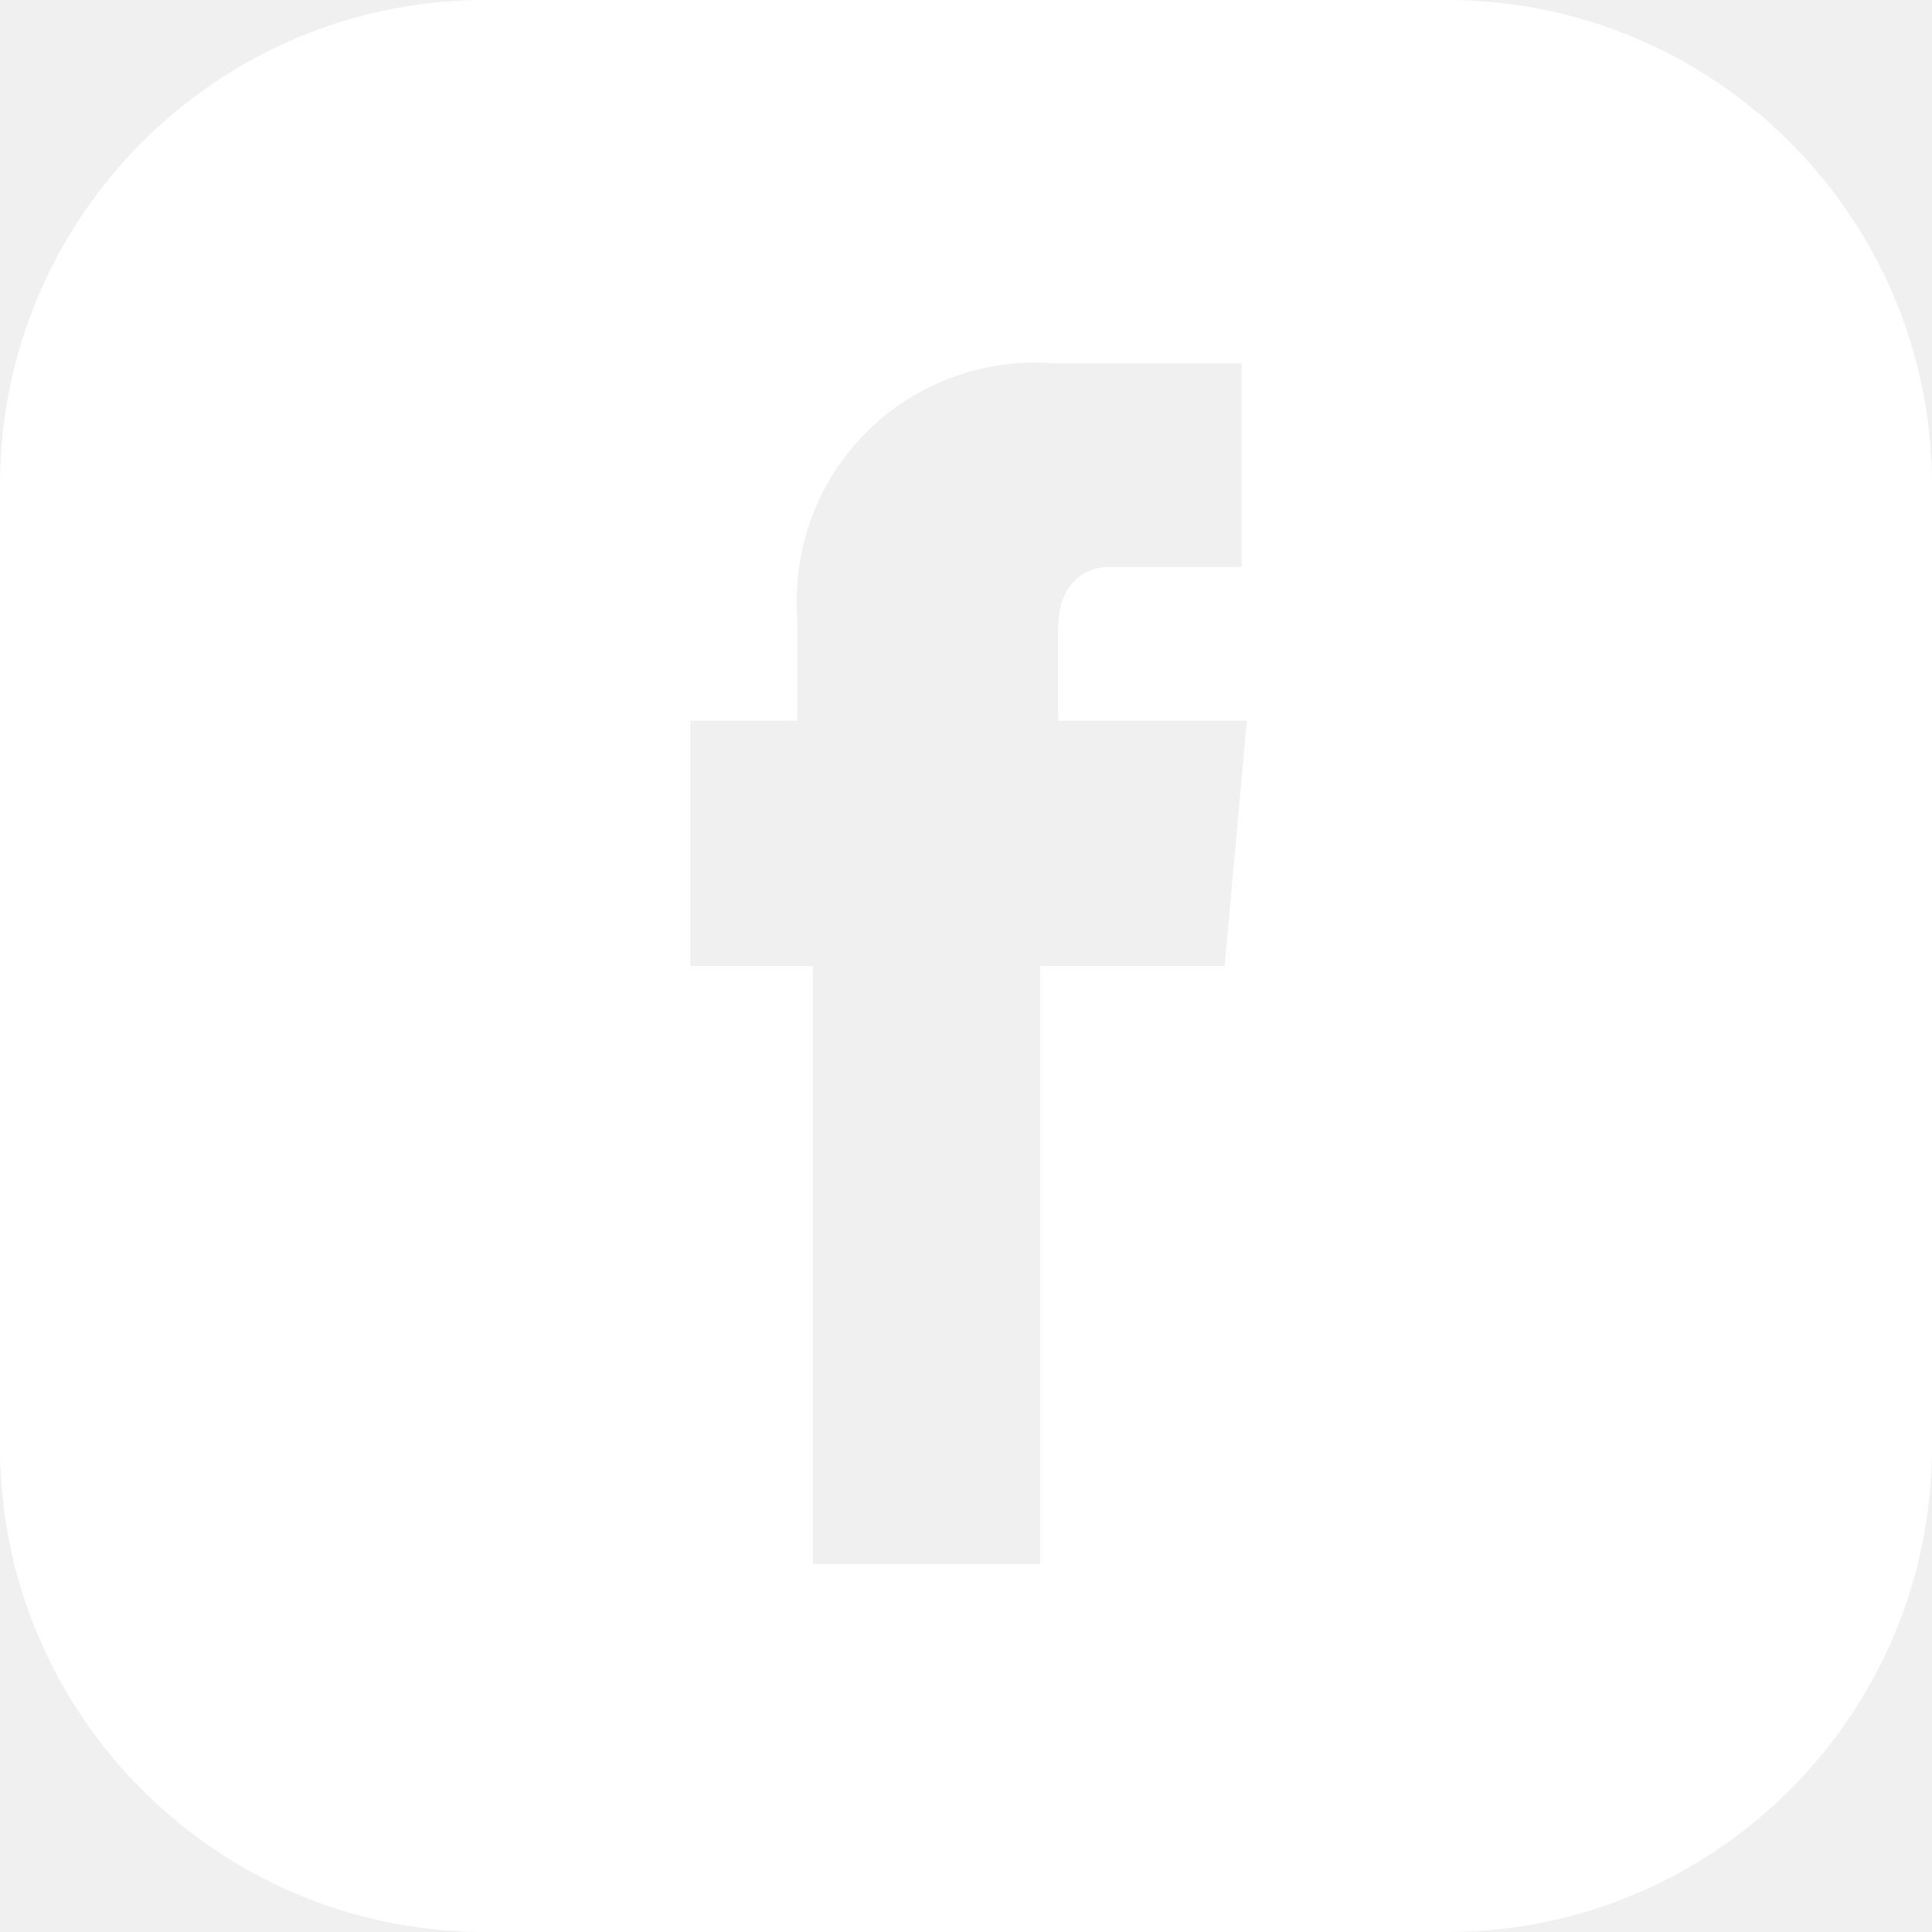
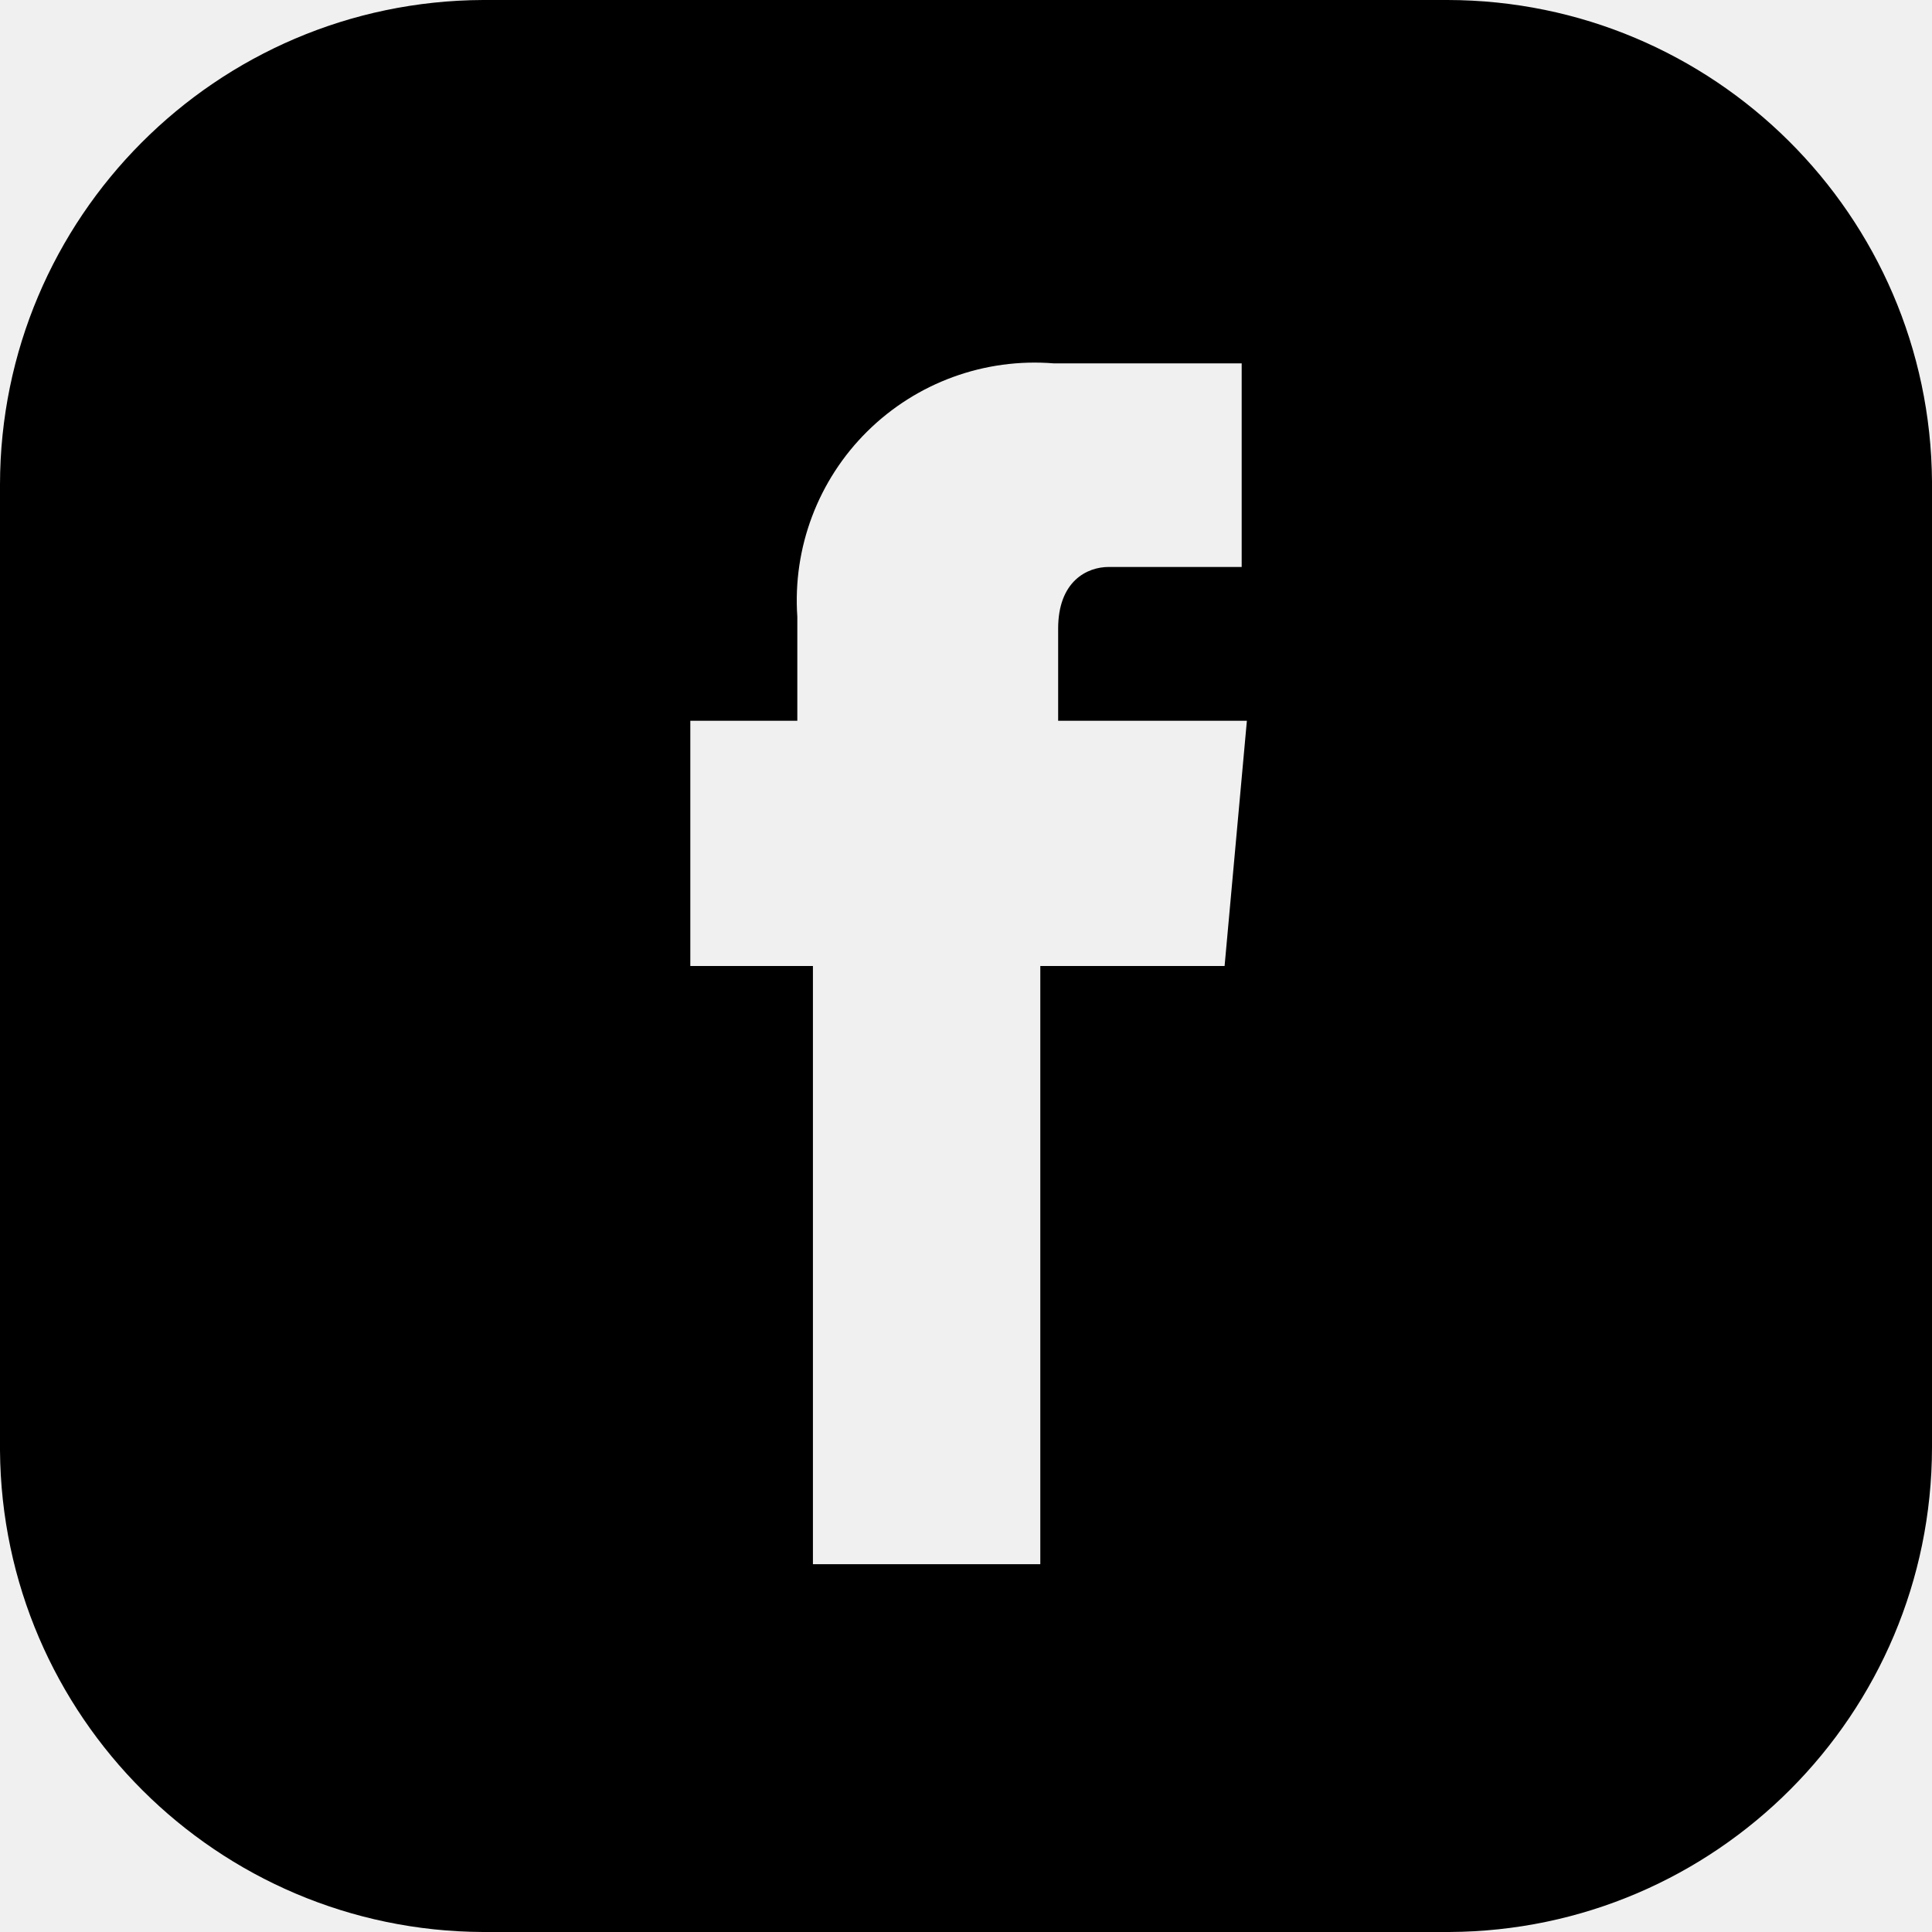
- <svg xmlns="http://www.w3.org/2000/svg" width="26px" height="26px" viewBox="0 0 26 26" version="1.1">
-   <defs />
-   <g id="Page-1" stroke="none" stroke-width="1" fill="none" fill-rule="evenodd">
-     <g id="facebook" fill="#FFFFFF" fill-rule="nonzero">
+ <svg xmlns="http://www.w3.org/2000/svg" viewBox="0 0 26 26">
+   <g id="Page-1" stroke="none" stroke-width="1" fill-rule="evenodd">
+     <g id="facebook" fill-rule="nonzero">
      <path d="M19.48,0 L6.5,0 C2.909,0.016 0.005,2.929 0,6.52 L0,19.52 C0.027,23.095 2.925,25.984 6.5,26 L19.5,26 C23.091,25.984 25.995,23.071 26,19.48 L26,6.48 C25.973,2.897 23.063,0.005 19.48,0 Z M16.48,13 L14,13 L14,21.05 L10.94,21.05 L10.94,13 L9.29,13 L9.29,9.7 L10.73,9.7 L10.73,8.3 C10.666,7.37 11.01,6.459 11.673,5.804 C12.336,5.149 13.251,4.815 14.18,4.89 L16.71,4.89 L16.71,7.63 L14.92,7.63 C14.63,7.63 14.24,7.82 14.24,8.46 L14.24,9.7 L16.78,9.7 L16.48,13 Z" id="Shape" />
    </g>
  </g>
</svg>
